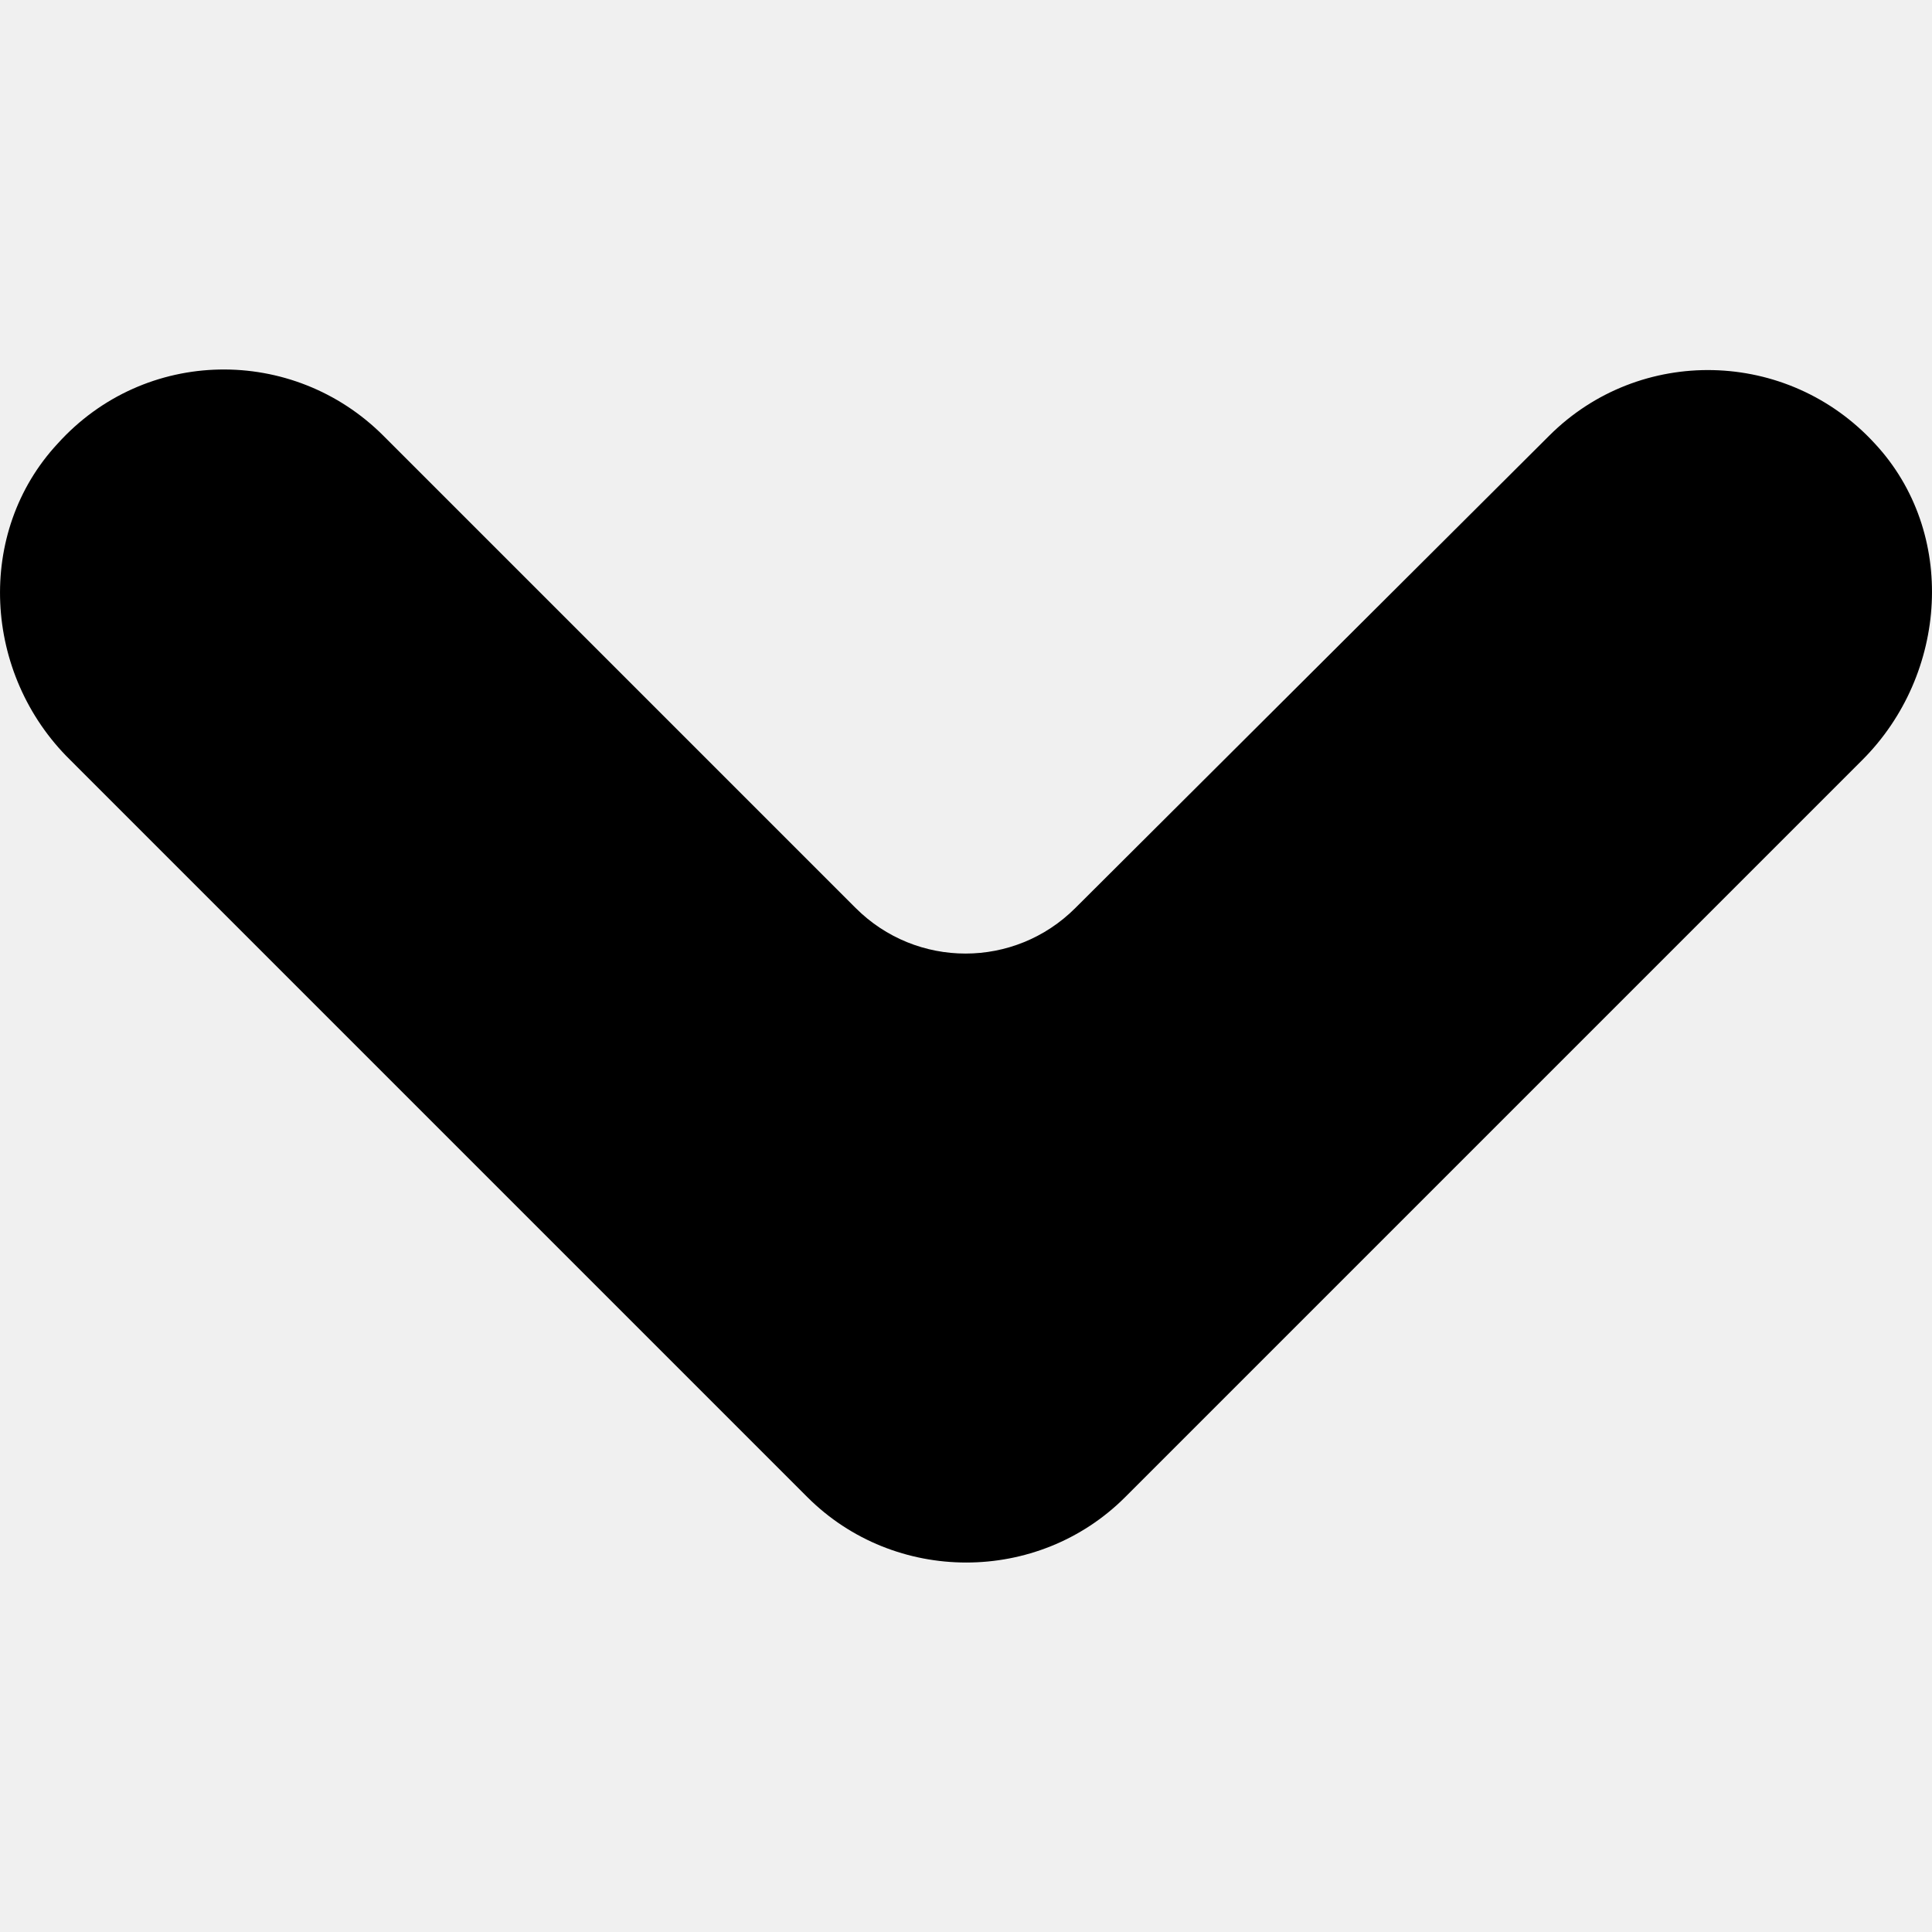
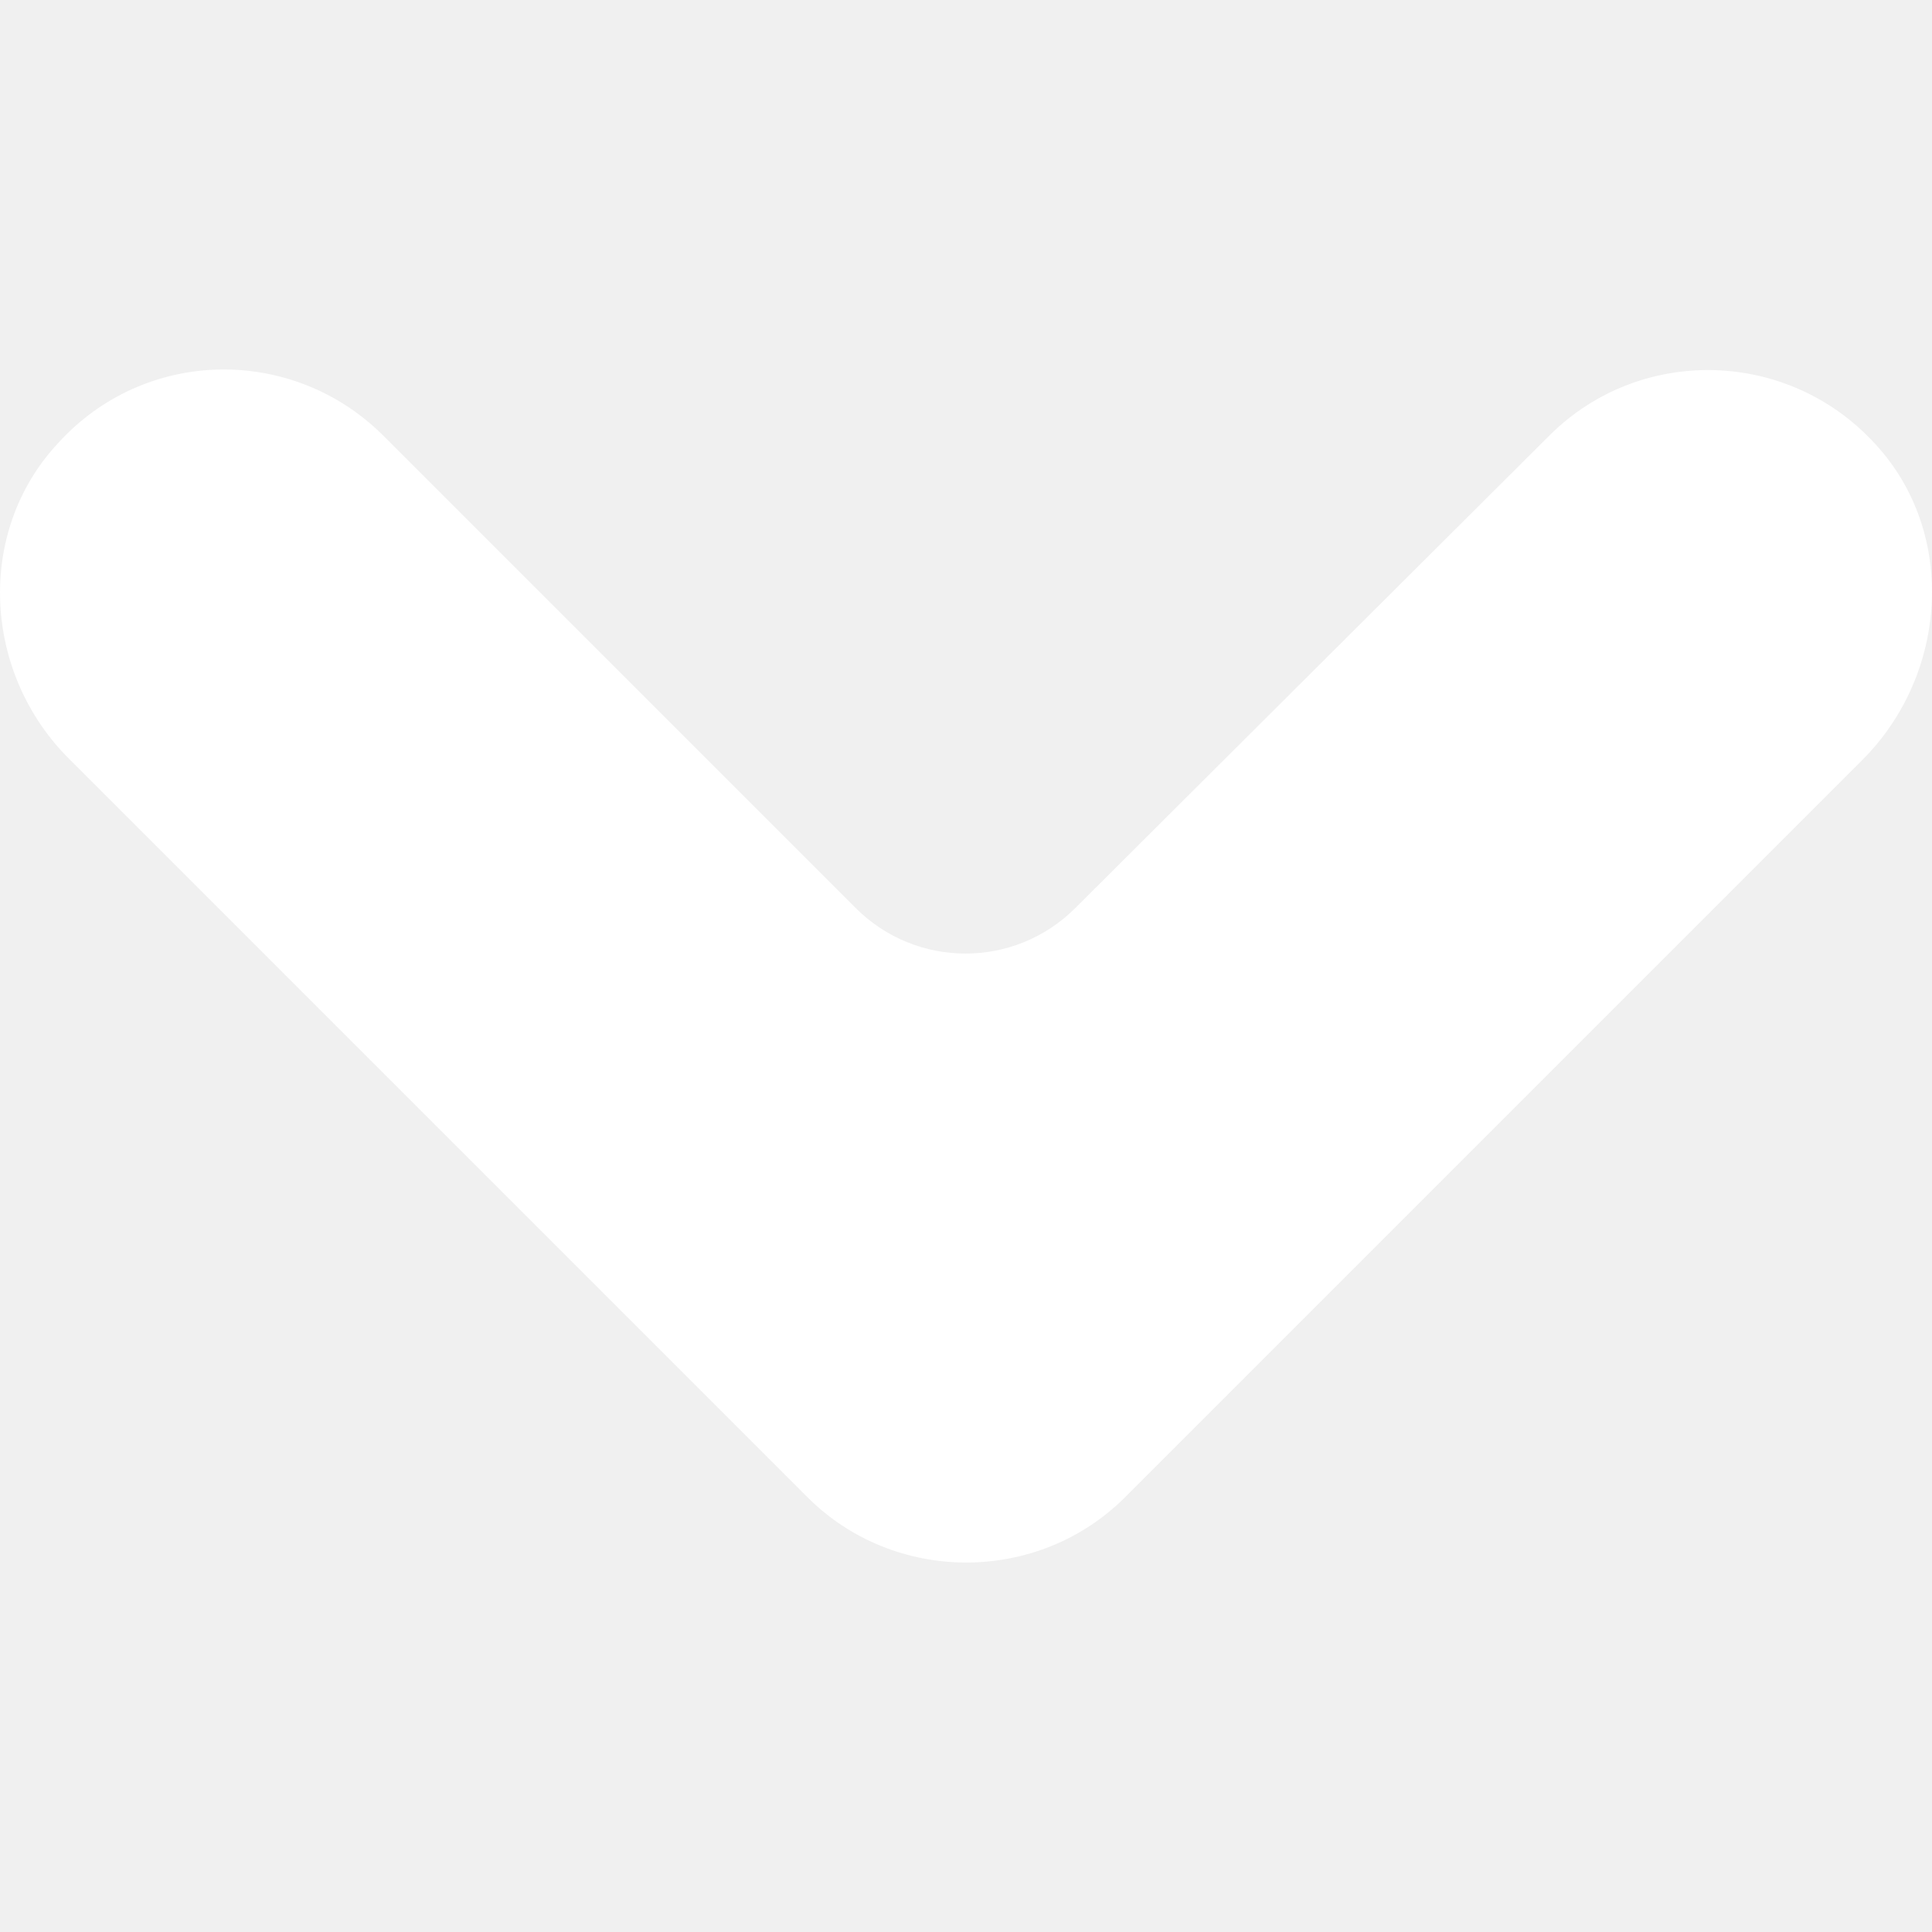
- <svg xmlns="http://www.w3.org/2000/svg" version="1.1" id="Capa_1" x="0px" y="0px" width="20px" height="20px" viewBox="0 0 123.97 123.97" style="enable-background:new 0 0 123.97 123.97;" xml:space="preserve">
+ <svg xmlns="http://www.w3.org/2000/svg" fill="white" version="1.1" id="Capa_1" x="0px" y="0px" width="20px" height="20px" viewBox="0 0 123.97 123.97" style="enable-background:new 0 0 123.97 123.97;" xml:space="preserve">
  <g>
    <path d="M51.802,96.062c2.801,2.801,6.5,4.2,10.2,4.2s7.4-1.399,10.2-4.2l47.3-47.3c5.5-5.5,6.101-14.6,0.8-20.3   c-5.6-6.1-15.1-6.3-20.899-0.5l-30.4,30.3c-3.899,3.9-10.2,3.9-14.1,0l-30.3-30.3c-5.801-5.8-15.301-5.7-20.9,0.5   c-5.3,5.7-4.8,14.8,0.8,20.3L51.802,96.062z" />
  </g>
  <g>
</g>
  <g>
</g>
  <g>
</g>
  <g>
</g>
  <g>
</g>
  <g>
</g>
  <g>
</g>
  <g>
</g>
  <g>
</g>
  <g>
</g>
  <g>
</g>
  <g>
</g>
  <g>
</g>
  <g>
</g>
  <g>
</g>
</svg>
